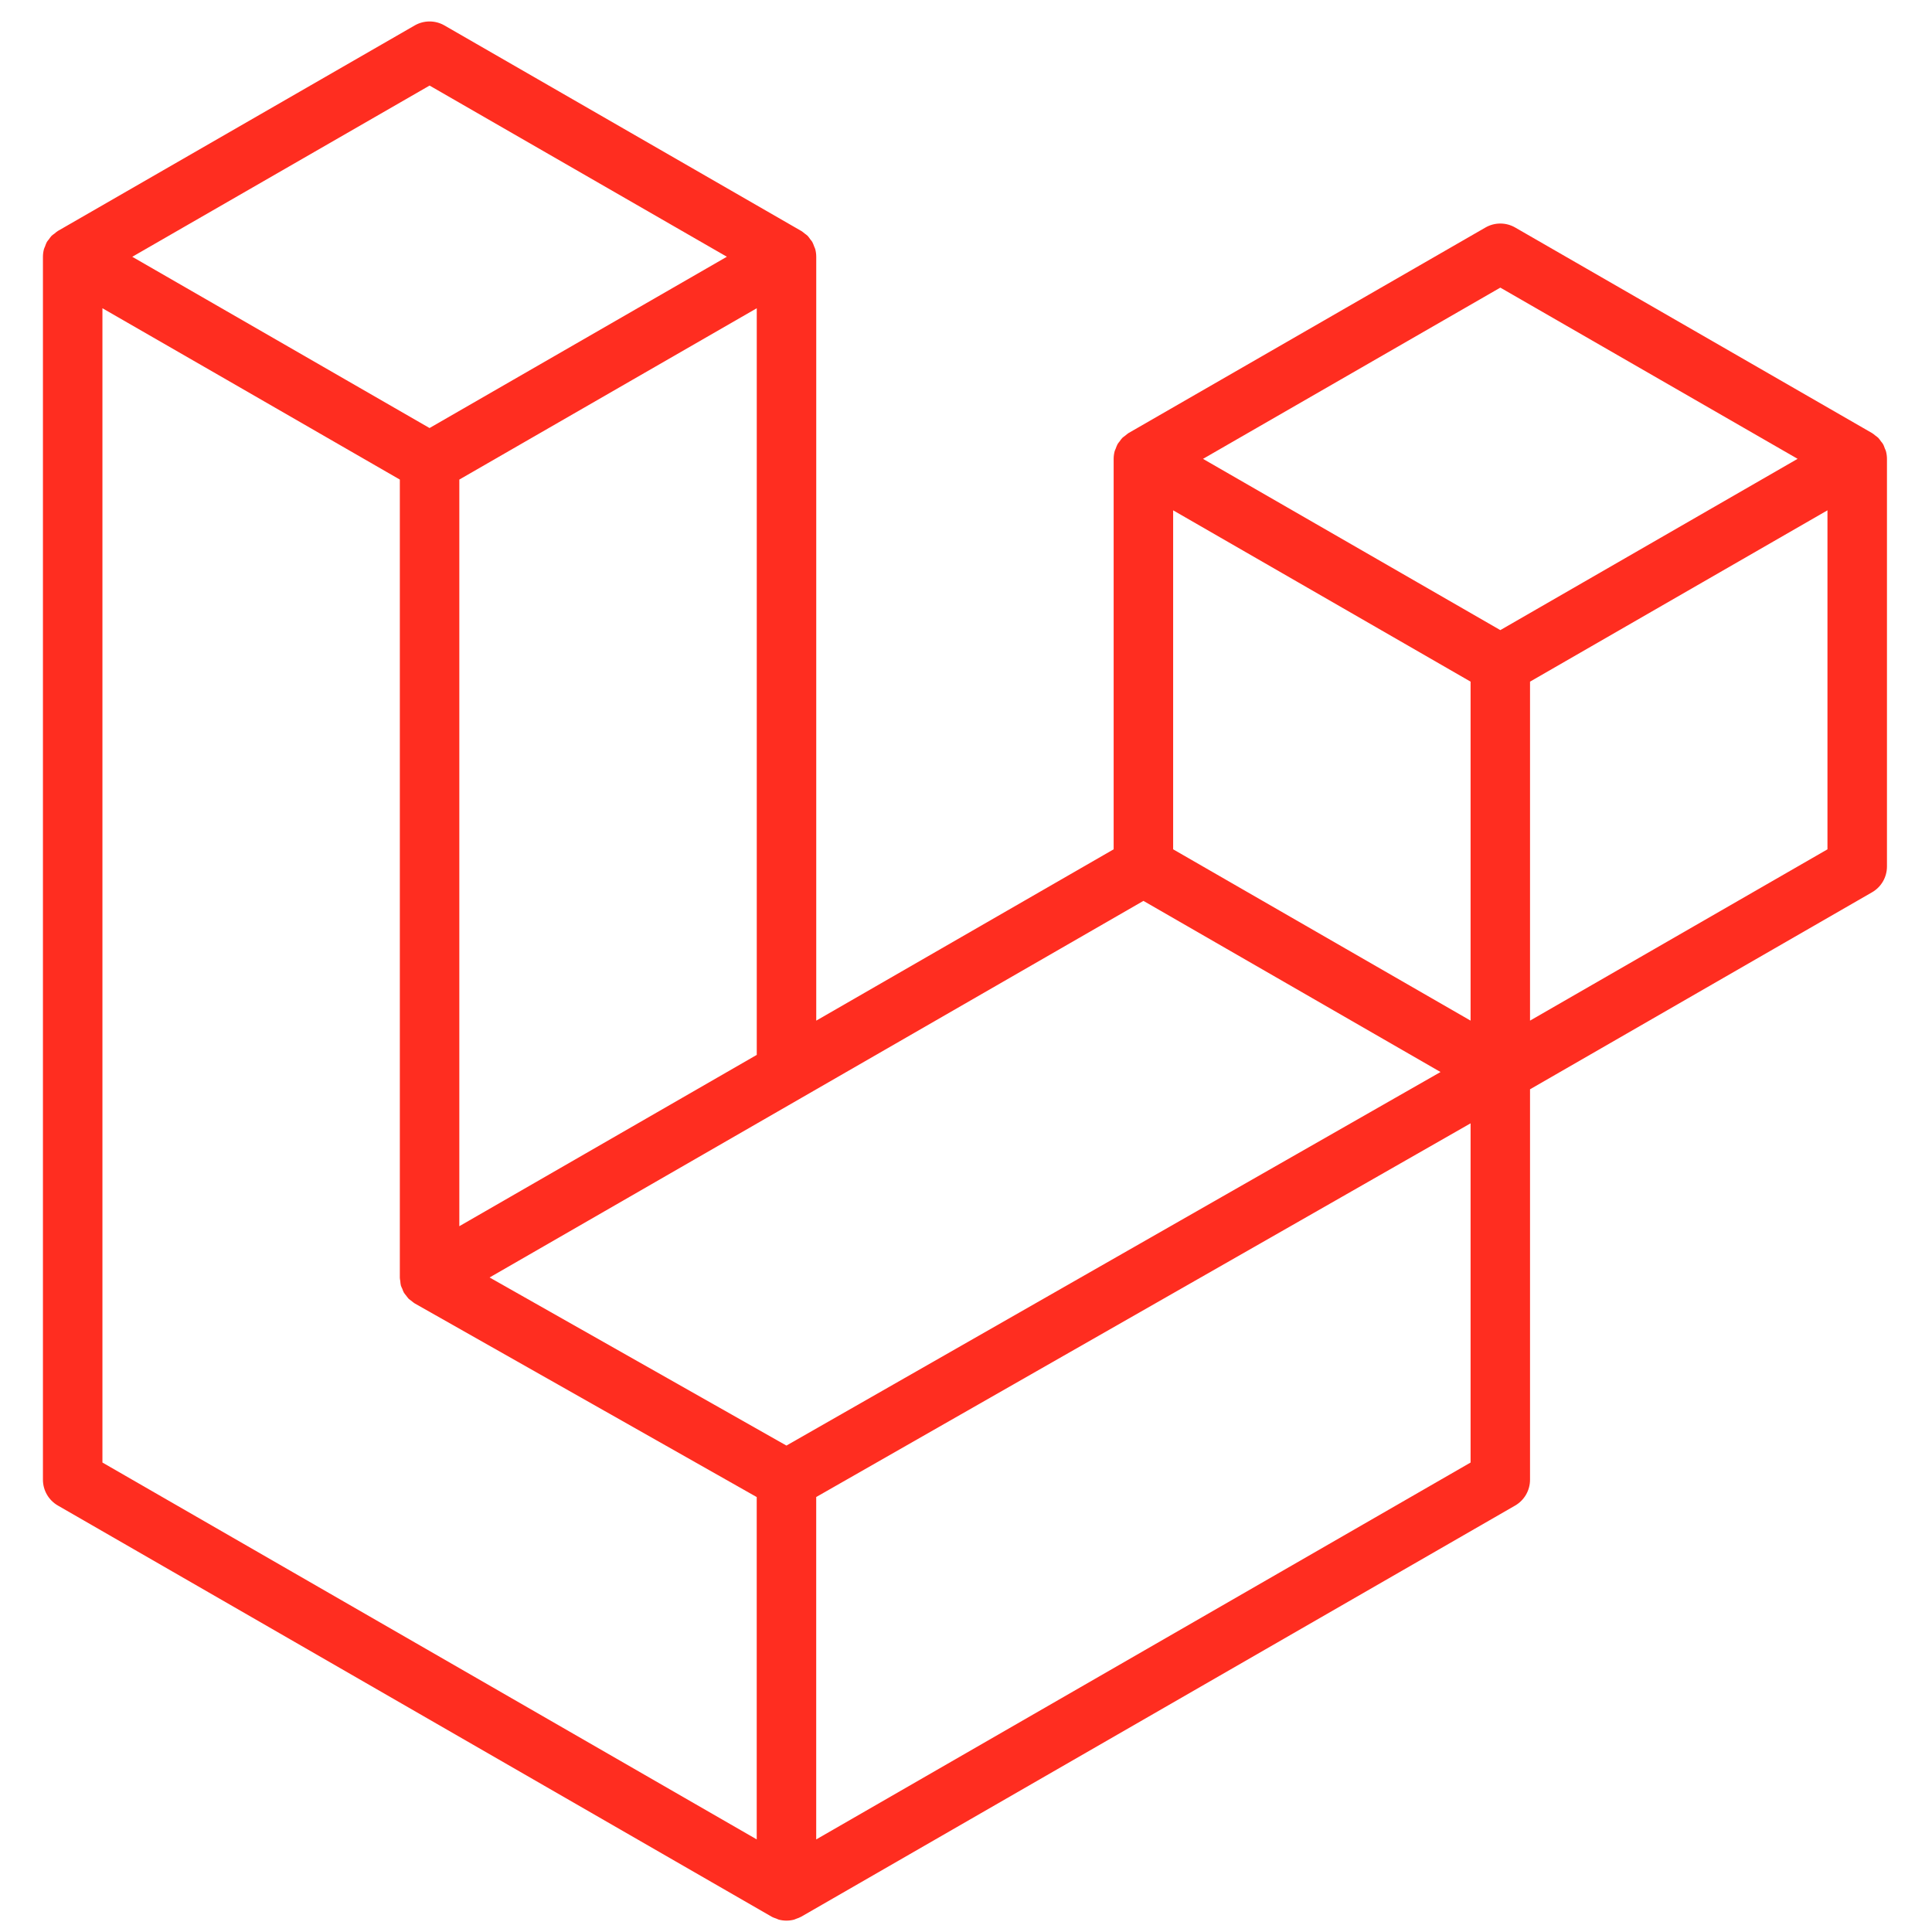
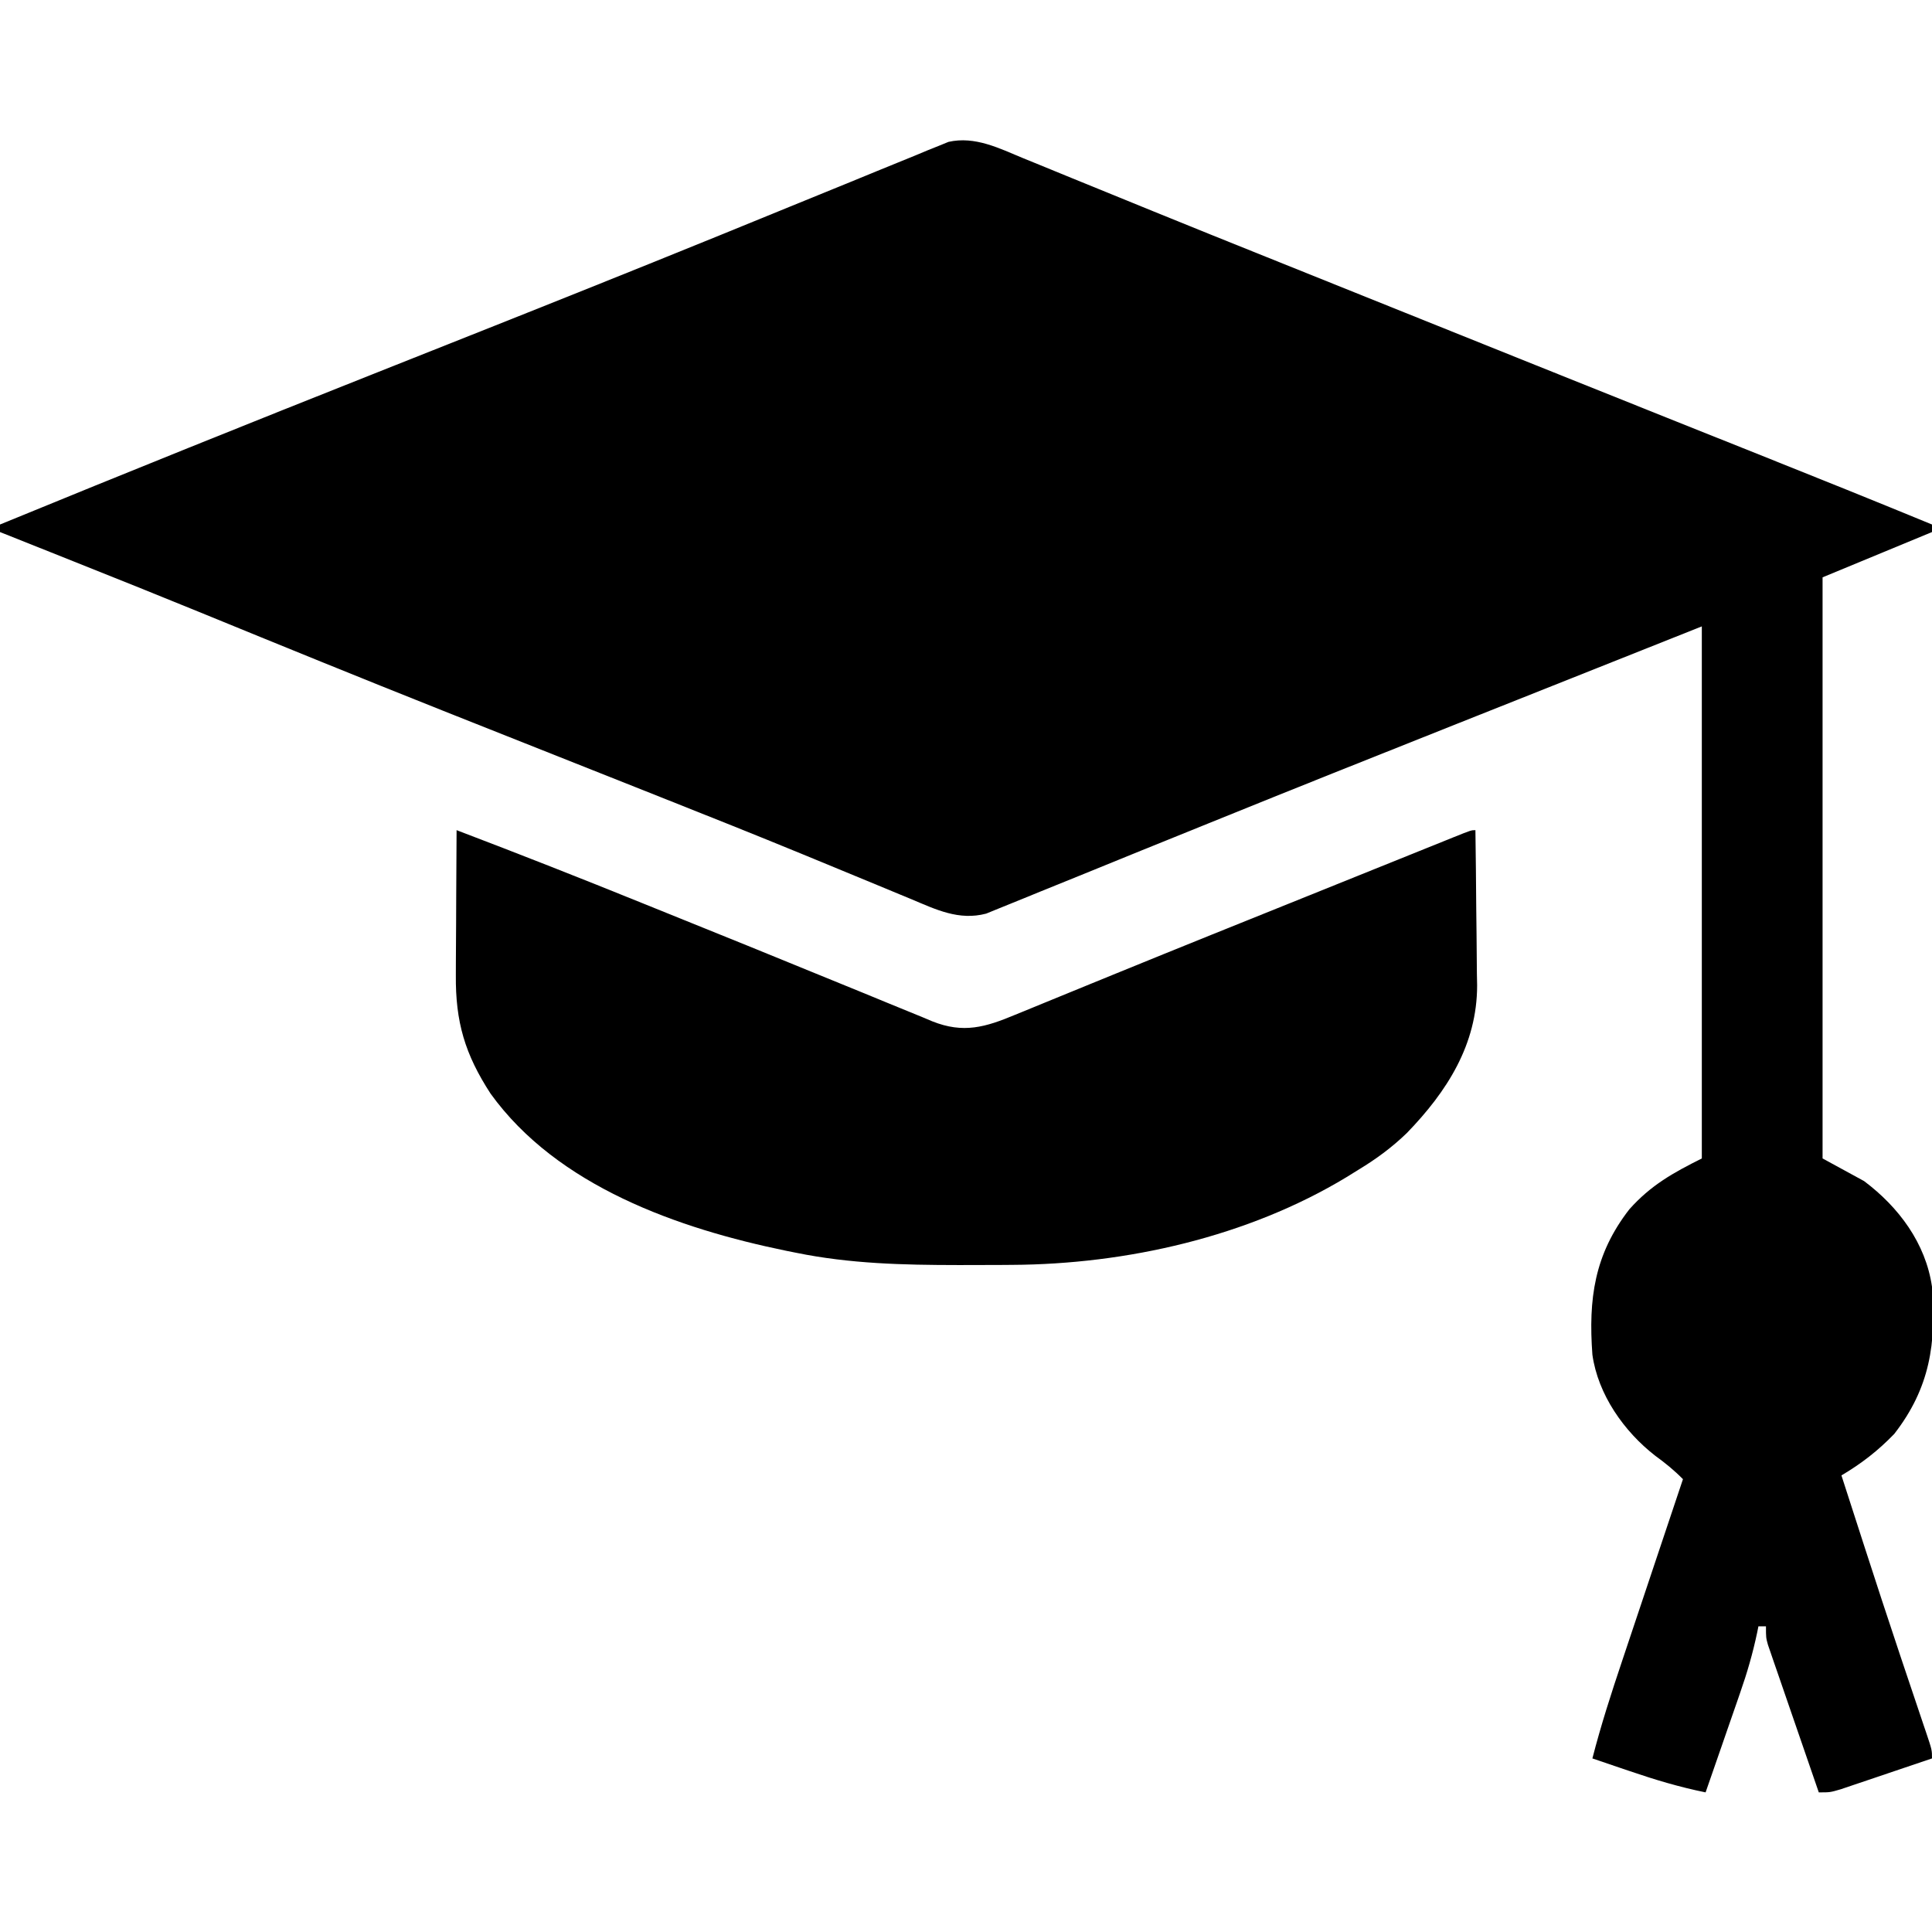
- <svg xmlns="http://www.w3.org/2000/svg" width="166" height="166" viewBox="0 0 166 166" fill="none">
-   <path fill-rule="evenodd" clip-rule="evenodd" d="M162.041 38.759C162.099 38.977 162.129 39.201 162.13 39.426V74.452C162.13 74.902 162.011 75.344 161.786 75.733C161.561 76.122 161.237 76.444 160.847 76.668L131.462 93.594V127.141C131.462 128.054 130.977 128.897 130.186 129.357L68.847 164.683C68.707 164.763 68.554 164.814 68.401 164.868C68.343 164.887 68.289 164.922 68.228 164.938C67.8 165.051 67.349 165.051 66.92 164.938C66.85 164.919 66.786 164.881 66.719 164.855C66.579 164.804 66.432 164.76 66.298 164.683L4.972 129.357C4.583 129.133 4.259 128.81 4.034 128.421C3.808 128.032 3.69 127.591 3.689 127.141L3.689 22.063C3.689 21.834 3.721 21.61 3.779 21.393C3.798 21.32 3.843 21.253 3.868 21.179C3.916 21.045 3.961 20.908 4.031 20.783C4.079 20.7 4.149 20.633 4.206 20.557C4.28 20.454 4.347 20.349 4.433 20.26C4.506 20.186 4.602 20.132 4.685 20.068C4.778 19.992 4.861 19.909 4.966 19.848L35.633 2.185C36.022 1.961 36.462 1.844 36.91 1.844C37.358 1.844 37.798 1.961 38.186 2.185L68.851 19.848H68.857C68.959 19.912 69.045 19.992 69.138 20.065C69.221 20.129 69.313 20.186 69.387 20.257C69.476 20.349 69.54 20.454 69.616 20.557C69.671 20.633 69.744 20.7 69.789 20.783C69.862 20.911 69.904 21.045 69.955 21.179C69.98 21.253 70.025 21.32 70.044 21.396C70.103 21.614 70.133 21.838 70.133 22.063V87.694L95.686 72.974V39.423C95.686 39.2 95.718 38.973 95.775 38.759C95.798 38.683 95.839 38.615 95.865 38.542C95.916 38.408 95.96 38.271 96.031 38.146C96.079 38.063 96.149 37.996 96.203 37.92C96.279 37.818 96.343 37.712 96.433 37.623C96.506 37.549 96.599 37.495 96.681 37.431C96.777 37.355 96.86 37.272 96.962 37.211L127.633 19.548C128.021 19.324 128.461 19.206 128.91 19.206C129.358 19.206 129.798 19.324 130.186 19.548L160.85 37.211C160.959 37.275 161.042 37.355 161.137 37.428C161.217 37.492 161.31 37.549 161.383 37.62C161.473 37.712 161.536 37.818 161.613 37.92C161.67 37.996 161.741 38.063 161.785 38.146C161.859 38.271 161.9 38.408 161.951 38.542C161.98 38.615 162.021 38.683 162.041 38.759ZM157.018 72.974V43.848L146.287 50.028L131.462 58.568V87.694L157.021 72.974H157.018ZM126.354 125.663V96.518L111.771 104.85L70.13 128.626V158.046L126.354 125.663ZM8.801 26.485V125.663L65.018 158.043V128.629L35.649 112L35.64 111.994L35.627 111.988C35.528 111.93 35.445 111.847 35.353 111.777C35.273 111.713 35.18 111.662 35.11 111.592L35.104 111.582C35.021 111.502 34.963 111.403 34.893 111.314C34.829 111.228 34.753 111.154 34.702 111.065L34.699 111.055C34.641 110.96 34.606 110.845 34.565 110.736C34.523 110.64 34.469 110.551 34.443 110.449C34.411 110.328 34.405 110.197 34.392 110.072C34.379 109.976 34.354 109.881 34.354 109.785V109.778V41.205L19.532 32.662L8.801 26.485ZM36.913 7.35L11.364 22.063L36.907 36.777L62.453 22.06L36.907 7.35H36.913ZM50.2 99.174L65.022 90.637V26.485L54.291 32.665L39.466 41.205V105.357L50.2 99.174ZM128.91 24.713L103.363 39.426L128.91 54.14L154.453 39.423L128.91 24.713ZM126.354 58.568L111.529 50.028L100.798 43.848V72.974L115.619 81.511L126.354 87.694V58.568ZM67.571 124.205L105.042 102.803L123.772 92.109L98.245 77.405L68.854 94.334L42.066 109.762L67.571 124.205Z" fill="#FF2D20" />
+ <svg xmlns="http://www.w3.org/2000/svg" version="1.1" width="512" height="512">
+   <path d="M0 0 C1.501 0.611 1.501 0.611 3.033 1.234 C6.341 2.58 9.644 3.938 12.947 5.295 C15.285 6.249 17.624 7.202 19.963 8.154 C24.827 10.134 29.69 12.118 34.551 14.103 C44.55 18.182 54.57 22.208 64.592 26.231 C67.829 27.531 71.066 28.832 74.302 30.133 C79.794 32.34 85.286 34.547 90.778 36.754 C94.226 38.139 97.674 39.525 101.121 40.91 C124.241 50.201 147.362 59.489 170.498 68.74 C171.316 69.068 172.134 69.395 172.977 69.732 C180.443 72.718 187.91 75.702 195.379 78.682 C210.543 84.734 225.686 90.831 240.783 97.049 C240.783 97.709 240.783 98.369 240.783 99.049 C226.428 104.989 226.428 104.989 211.783 111.049 C211.783 161.869 211.783 212.689 211.783 265.049 C215.413 267.029 219.043 269.009 222.783 271.049 C231.937 277.915 239.11 287.489 240.783 299.049 C241.962 314.045 240.236 325.869 230.783 338.049 C226.511 342.482 222.07 345.923 216.783 349.049 C218.53 354.467 220.28 359.883 222.033 365.299 C222.297 366.118 222.562 366.936 222.835 367.78 C225.933 377.351 229.057 386.912 232.251 396.451 C232.529 397.28 232.806 398.108 233.092 398.962 C234.431 402.958 235.775 406.953 237.124 410.947 C237.609 412.391 238.094 413.835 238.58 415.28 C238.804 415.939 239.028 416.599 239.26 417.279 C240.783 421.823 240.783 421.823 240.783 424.049 C236.994 425.337 233.204 426.618 229.412 427.894 C228.122 428.329 226.833 428.766 225.545 429.204 C223.692 429.834 221.837 430.457 219.982 431.08 C218.866 431.457 217.751 431.834 216.602 432.223 C213.783 433.049 213.783 433.049 210.783 433.049 C208.783 427.267 206.789 421.483 204.801 415.697 C204.124 413.728 203.445 411.76 202.764 409.792 C201.787 406.967 200.815 404.139 199.845 401.311 C199.539 400.429 199.233 399.548 198.917 398.64 C198.637 397.819 198.357 396.999 198.068 396.153 C197.695 395.071 197.695 395.071 197.314 393.966 C196.783 392.049 196.783 392.049 196.783 389.049 C196.123 389.049 195.463 389.049 194.783 389.049 C194.671 389.6 194.559 390.15 194.444 390.718 C193.296 396.156 191.8 401.343 189.962 406.584 C189.699 407.348 189.435 408.112 189.164 408.9 C188.333 411.305 187.496 413.708 186.658 416.112 C186.088 417.757 185.519 419.402 184.951 421.047 C183.567 425.05 182.176 429.05 180.783 433.049 C173.896 431.651 167.364 429.699 160.72 427.424 C159.279 426.937 159.279 426.937 157.808 426.44 C155.465 425.647 153.123 424.849 150.783 424.049 C153.032 415.301 155.794 406.751 158.669 398.194 C159.136 396.797 159.603 395.4 160.069 394.003 C161.285 390.364 162.504 386.727 163.724 383.089 C164.973 379.362 166.218 375.634 167.464 371.906 C169.9 364.62 172.34 357.334 174.783 350.049 C172.489 347.703 170.126 345.792 167.47 343.862 C159.177 337.437 152.265 327.634 150.783 317.049 C149.704 302.335 151.272 290.505 160.576 278.526 C166.245 272.164 172.123 268.879 179.783 265.049 C179.783 218.519 179.783 171.989 179.783 124.049 C163.716 130.443 147.649 136.837 131.095 143.424 C125.811 145.525 120.527 147.625 115.082 149.79 C93.027 158.56 70.981 167.349 48.987 176.271 C45.974 177.493 42.96 178.712 39.946 179.931 C38.979 180.322 38.012 180.712 37.016 181.115 C35.107 181.887 33.199 182.658 31.29 183.429 C25.784 185.655 20.285 187.896 14.789 190.148 C11.406 191.53 8.018 192.899 4.628 194.264 C3.075 194.892 1.525 195.527 -0.023 196.167 C-2.121 197.035 -4.226 197.881 -6.334 198.724 C-7.502 199.2 -8.671 199.677 -9.875 200.168 C-17.09 202.07 -23.149 199.101 -29.721 196.332 C-30.651 195.949 -31.581 195.565 -32.539 195.17 C-34.559 194.336 -36.577 193.498 -38.594 192.657 C-44.115 190.358 -49.647 188.086 -55.178 185.811 C-56.333 185.335 -57.488 184.859 -58.677 184.369 C-71.048 179.28 -83.472 174.328 -95.905 169.393 C-98.167 168.494 -100.429 167.595 -102.691 166.696 C-109.532 163.978 -116.375 161.263 -123.217 158.549 C-132.323 154.937 -141.427 151.324 -150.53 147.705 C-151.642 147.263 -152.754 146.821 -153.899 146.366 C-175.462 137.79 -196.947 129.029 -218.421 120.235 C-229.516 115.695 -240.642 111.233 -251.78 106.799 C-253.725 106.023 -255.669 105.247 -257.614 104.471 C-262.147 102.662 -266.682 100.855 -271.217 99.049 C-271.217 98.389 -271.217 97.729 -271.217 97.049 C-237.972 83.402 -204.638 69.991 -171.236 56.734 C-160.897 52.629 -150.558 48.522 -140.221 44.412 C-139.108 43.97 -137.994 43.527 -136.847 43.071 C-111.834 33.123 -86.866 23.063 -61.96 12.848 C-56.622 10.659 -51.28 8.483 -45.935 6.312 C-43.6 5.36 -41.267 4.402 -38.937 3.439 C-35.449 2 -31.953 0.581 -28.456 -0.834 C-26.903 -1.483 -26.903 -1.483 -25.319 -2.146 C-23.871 -2.725 -23.871 -2.725 -22.394 -3.315 C-21.559 -3.656 -20.725 -3.998 -19.864 -4.35 C-12.837 -5.945 -6.373 -2.64 0 0 Z " fill="#000000" transform="translate(271.2173,41.95093)" />
+   <path d="M0 0 C16.564 6.305 33.048 12.783 49.472 19.445 C53.107 20.918 56.744 22.387 60.382 23.854 C71.601 28.378 82.814 32.916 94.004 37.513 C98.613 39.404 103.227 41.283 107.843 43.16 C110.017 44.048 112.19 44.942 114.359 45.842 C117.361 47.087 120.371 48.311 123.383 49.531 C124.259 49.901 125.136 50.27 126.039 50.651 C134.321 53.96 140.142 52.224 148.082 48.906 C148.893 48.575 149.704 48.244 150.54 47.903 C152.34 47.168 154.139 46.429 155.937 45.687 C159.943 44.033 163.958 42.398 167.971 40.761 C170.27 39.823 172.569 38.884 174.867 37.945 C191.627 31.096 208.426 24.348 225.222 17.588 C229.937 15.691 234.65 13.791 239.364 11.89 C242.934 10.45 246.504 9.012 250.075 7.575 C251.764 6.895 253.452 6.214 255.14 5.533 C257.461 4.596 259.783 3.662 262.105 2.728 C262.794 2.449 263.484 2.17 264.194 1.883 C268.886 0 268.886 0 270 0 C270.102 6.919 270.172 13.838 270.22 20.758 C270.24 23.108 270.267 25.458 270.302 27.808 C270.351 31.201 270.373 34.594 270.391 37.988 C270.411 39.025 270.432 40.062 270.453 41.13 C270.458 56.822 262.474 69.262 251.848 80.246 C247.862 84.101 243.732 87.13 239 90 C237.94 90.656 236.881 91.312 235.789 91.988 C209.693 107.758 177.518 115.044 147.207 115.203 C146.306 115.21 145.406 115.217 144.478 115.224 C141.589 115.242 138.701 115.248 135.812 115.25 C134.826 115.251 133.839 115.251 132.822 115.252 C118.359 115.236 104.218 114.908 90 112 C89.115 111.823 88.229 111.646 87.317 111.464 C58.805 105.603 26.698 94.393 9 69.812 C2.216 59.381 -0.317 50.811 -0.195 38.379 C-0.192 37.279 -0.19 36.179 -0.187 35.046 C-0.176 31.551 -0.15 28.057 -0.125 24.562 C-0.115 22.186 -0.106 19.809 -0.098 17.432 C-0.076 11.621 -0.042 5.811 0 0 Z " fill="#000000" transform="translate(121,220)" />
</svg>
